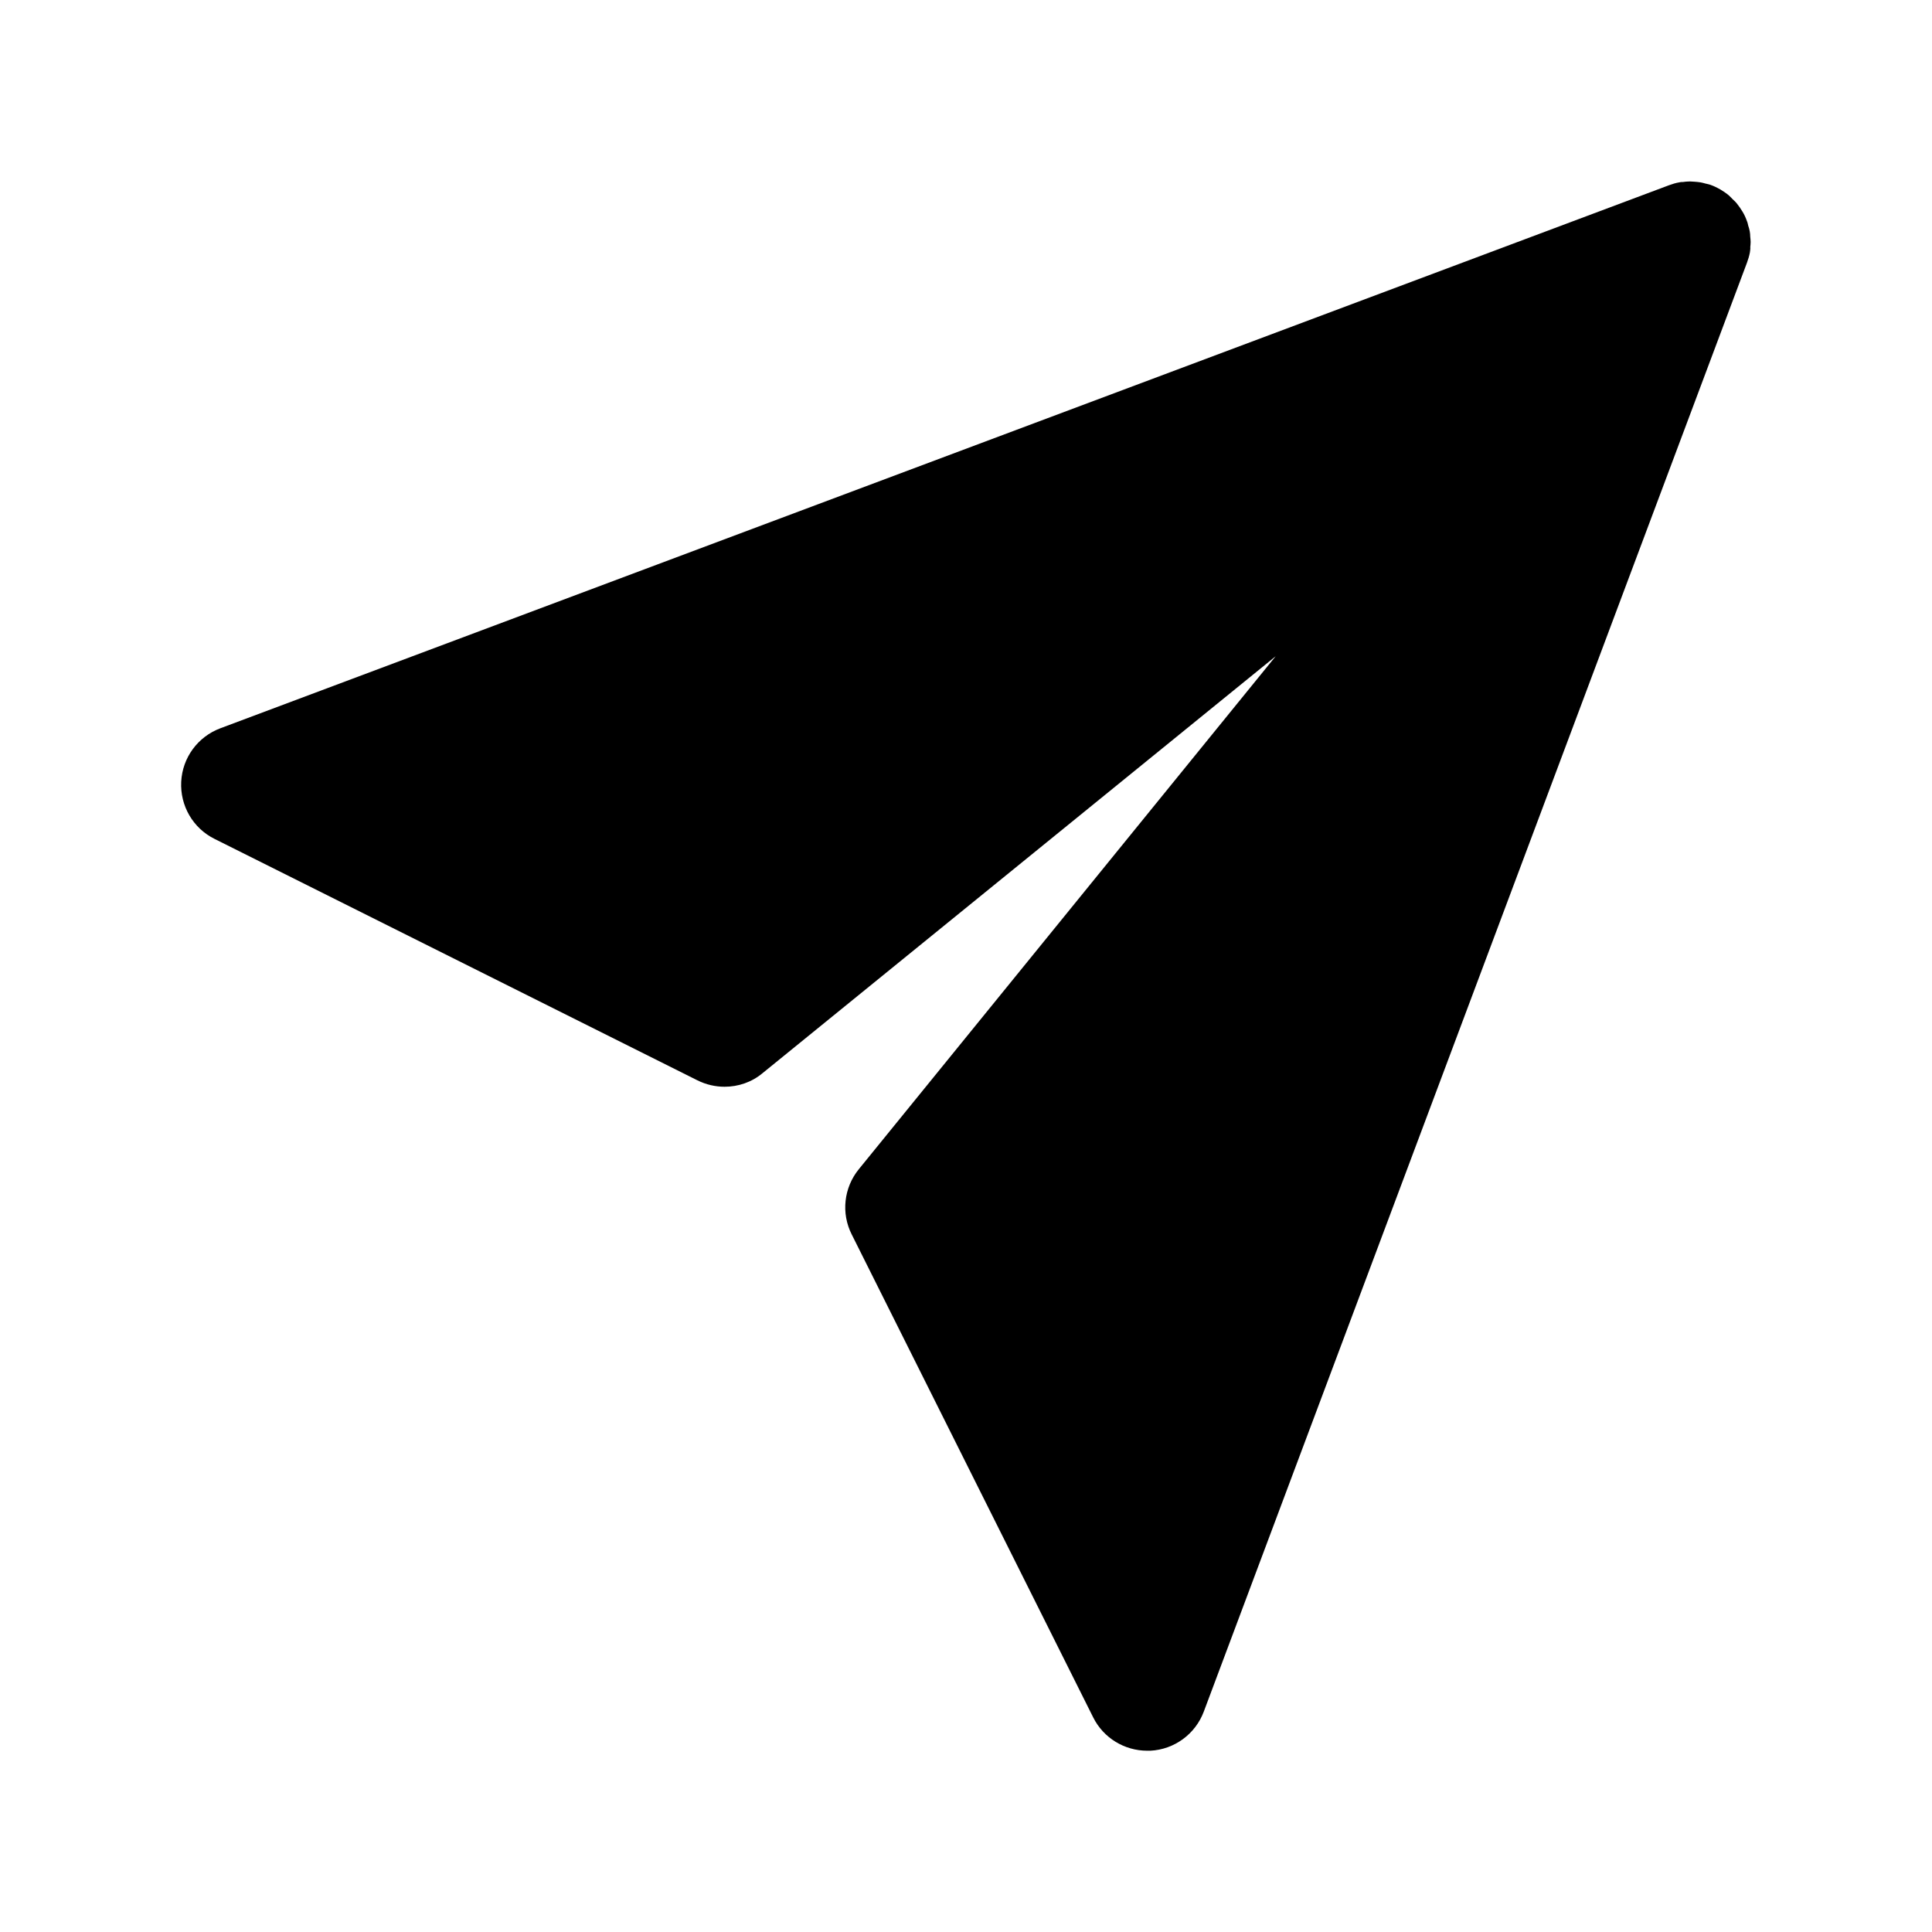
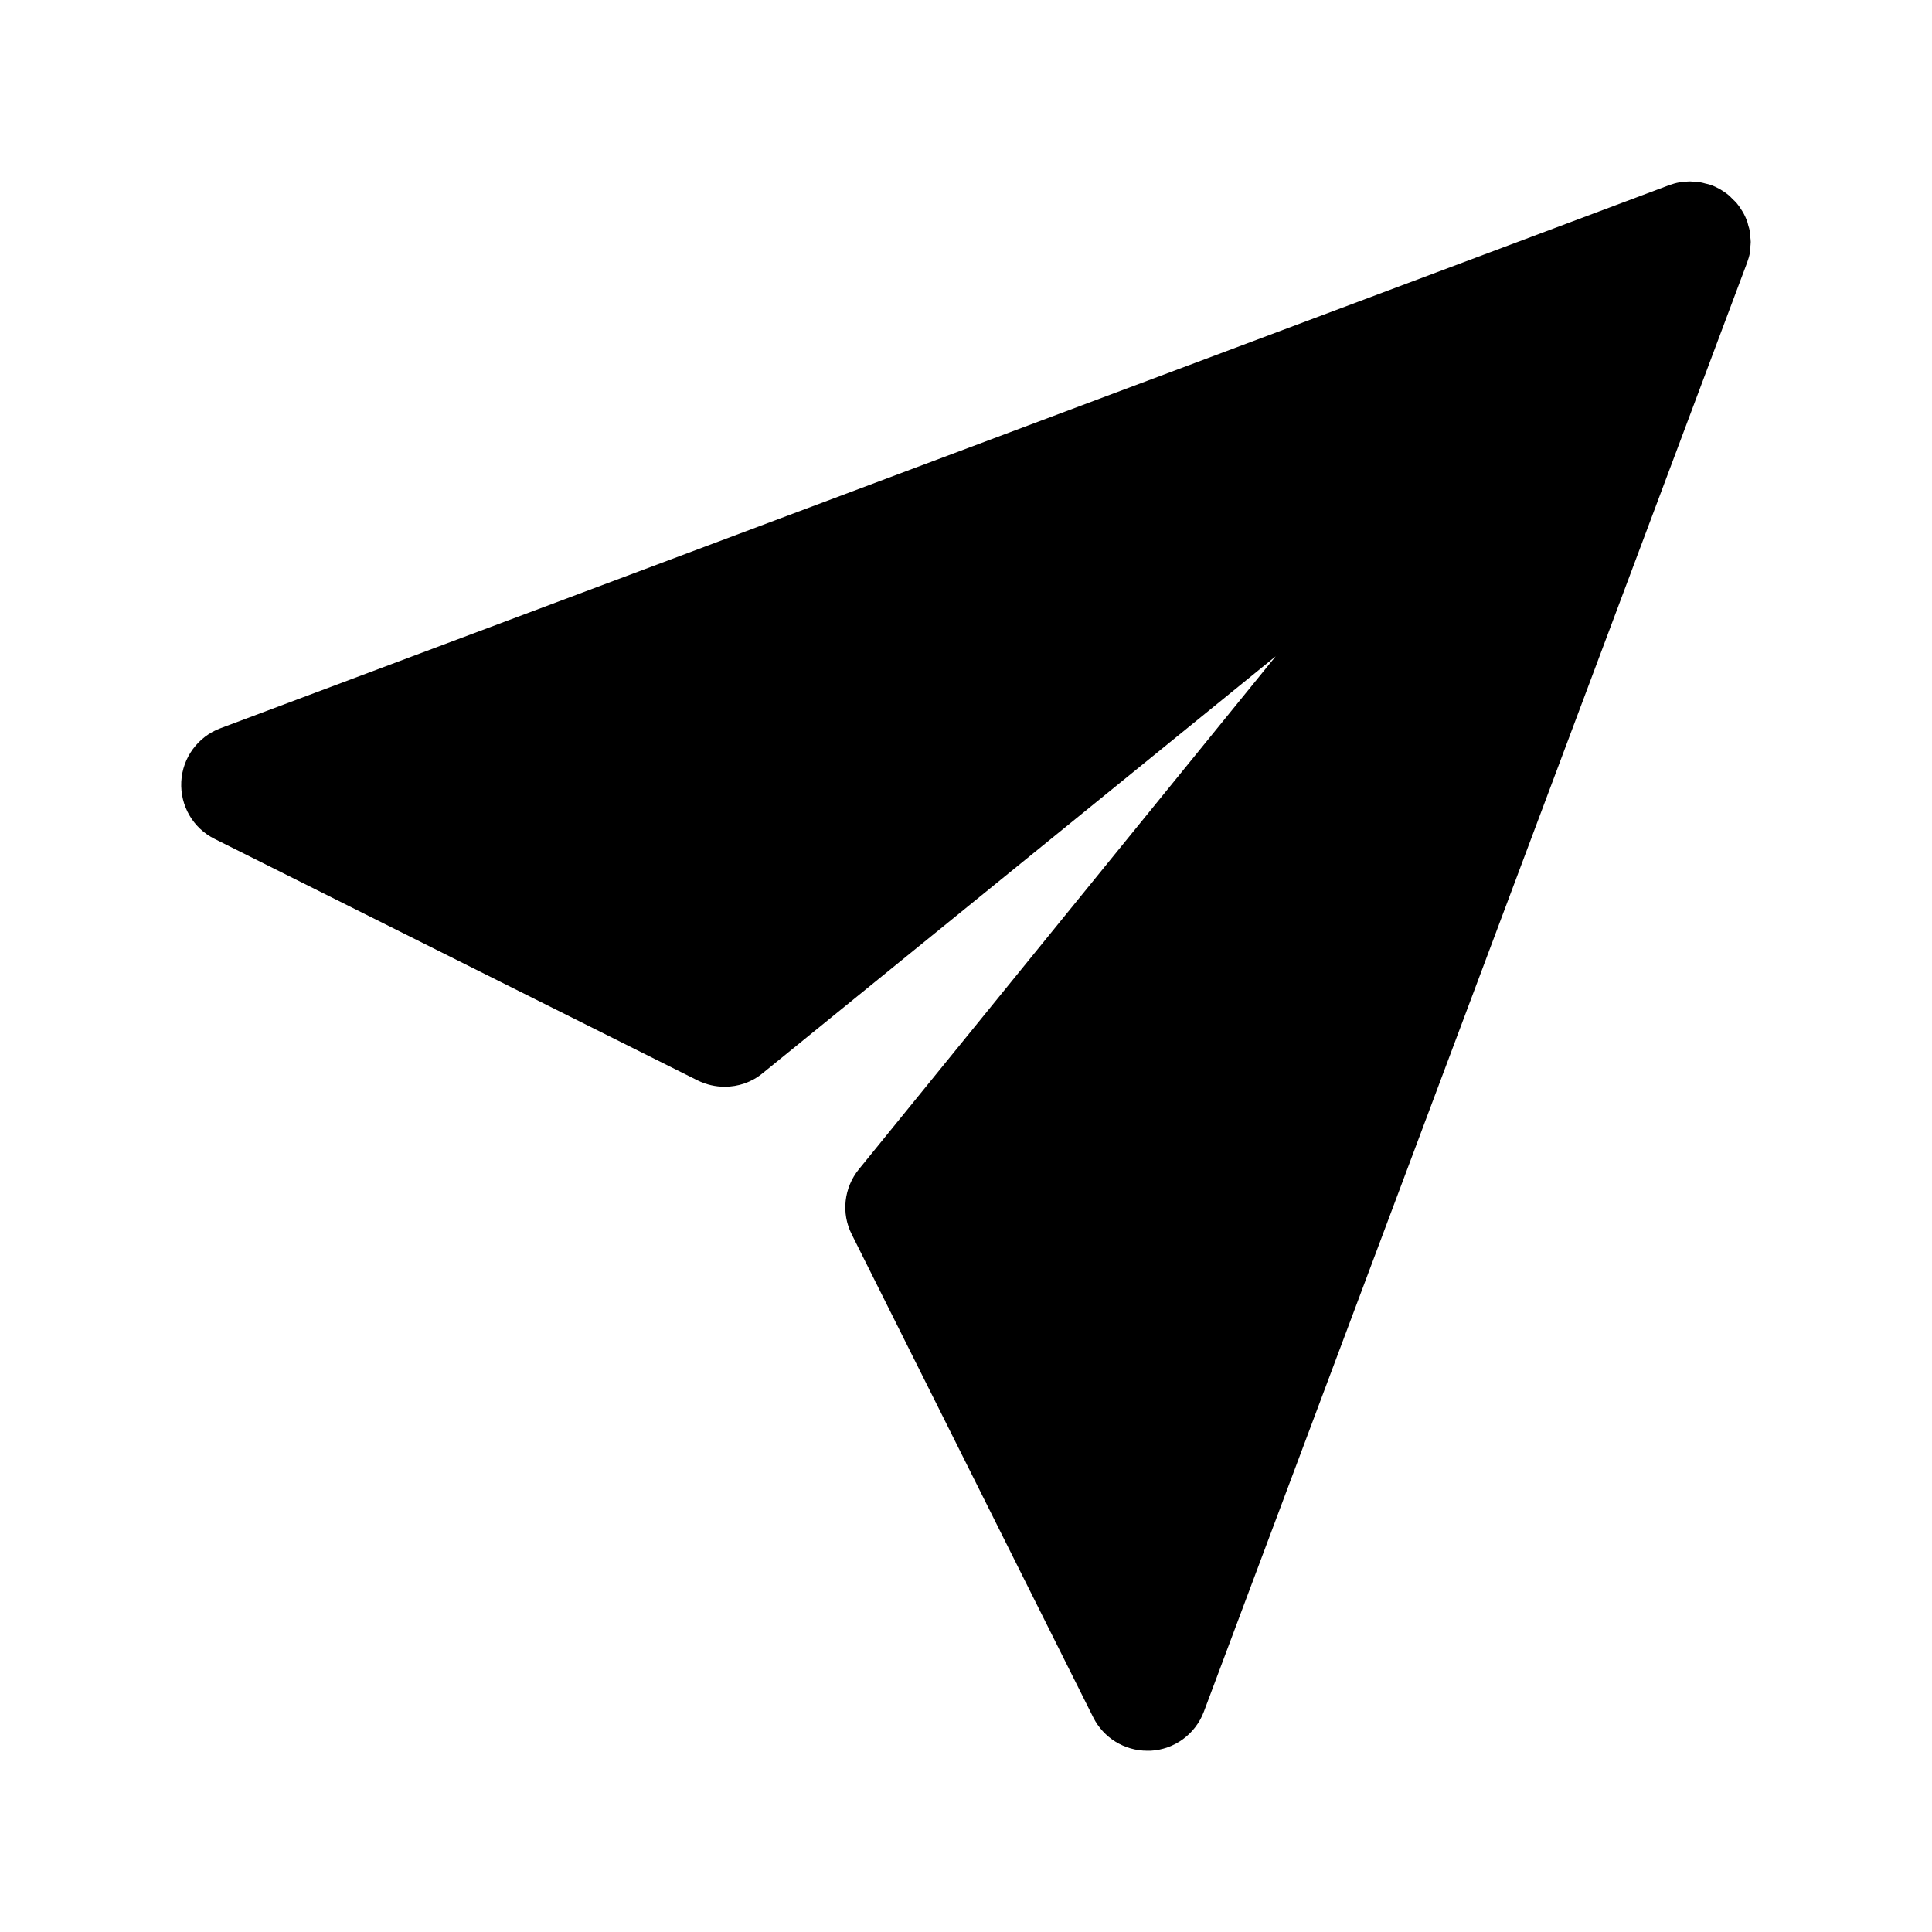
- <svg xmlns="http://www.w3.org/2000/svg" width="24" height="24" viewBox="0 0 24 24" fill="none">
-   <path d="M21.742 3.077C21.744 3.052 21.747 3.03 21.747 3.006C21.747 2.983 21.744 2.962 21.742 2.94C21.742 2.917 21.74 2.897 21.736 2.874C21.732 2.85 21.725 2.826 21.717 2.803C21.712 2.784 21.71 2.766 21.702 2.749C21.687 2.707 21.669 2.666 21.646 2.629C21.623 2.591 21.599 2.556 21.571 2.522C21.556 2.505 21.541 2.49 21.524 2.475C21.509 2.46 21.494 2.443 21.477 2.428C21.444 2.4 21.408 2.376 21.37 2.353C21.331 2.331 21.292 2.312 21.25 2.297C21.23 2.289 21.207 2.286 21.185 2.28C21.164 2.274 21.145 2.269 21.123 2.265C21.097 2.261 21.072 2.259 21.046 2.257C21.029 2.257 21.01 2.254 20.994 2.254C20.963 2.254 20.933 2.257 20.904 2.261C20.89 2.261 20.875 2.261 20.862 2.265C20.819 2.272 20.774 2.286 20.733 2.301L2.737 9.047C2.457 9.152 2.266 9.412 2.251 9.711C2.236 10.009 2.397 10.288 2.665 10.421L8.665 13.421C8.772 13.474 8.887 13.5 9.001 13.5C9.17 13.5 9.338 13.444 9.473 13.331L15.847 8.152L10.668 14.525C10.482 14.754 10.447 15.071 10.58 15.334L13.58 21.334C13.707 21.589 13.968 21.748 14.251 21.748C14.264 21.748 14.277 21.748 14.29 21.748C14.588 21.733 14.849 21.542 14.954 21.262L21.702 3.262C21.717 3.221 21.73 3.178 21.738 3.135C21.742 3.116 21.742 3.096 21.744 3.077H21.742Z" fill="black" />
+ <svg xmlns="http://www.w3.org/2000/svg" viewBox="0 0 128 128">
+   <path d="M115.96,16.41c.01-.13.03-.25.03-.38,0-.12-.02-.23-.03-.35,0-.12-.01-.23-.03-.35-.02-.13-.06-.26-.1-.38-.03-.1-.04-.2-.08-.29-.08-.22-.18-.44-.3-.64,0,0,0,0,0,0,0,0,0,0,0,0-.12-.2-.25-.39-.4-.57-.08-.09-.16-.17-.25-.25-.08-.08-.16-.17-.25-.25-.18-.15-.37-.28-.57-.4,0,0,0,0,0,0,0,0,0,0,0,0-.21-.12-.42-.22-.64-.3-.11-.04-.23-.06-.35-.09-.11-.03-.21-.06-.33-.08-.14-.02-.27-.03-.41-.04-.09,0-.19-.02-.28-.02-.16,0-.32.02-.48.04-.07,0-.15,0-.22.02-.23.04-.47.11-.69.19L14.6,48.25c-1.49.56-2.51,1.95-2.59,3.54-.08,1.59.78,3.08,2.21,3.79l32,16c.57.28,1.18.42,1.79.42.9,0,1.8-.3,2.52-.9l33.99-27.62-27.62,33.99c-.99,1.22-1.18,2.91-.47,4.31l16,32c.68,1.36,2.07,2.21,3.58,2.21.07,0,.14,0,.21,0,1.59-.08,2.98-1.1,3.54-2.59L115.75,17.4s0,0,0,0c.08-.22.15-.45.19-.68.02-.1.02-.21.03-.31Z" fill="#000" />
</svg>
